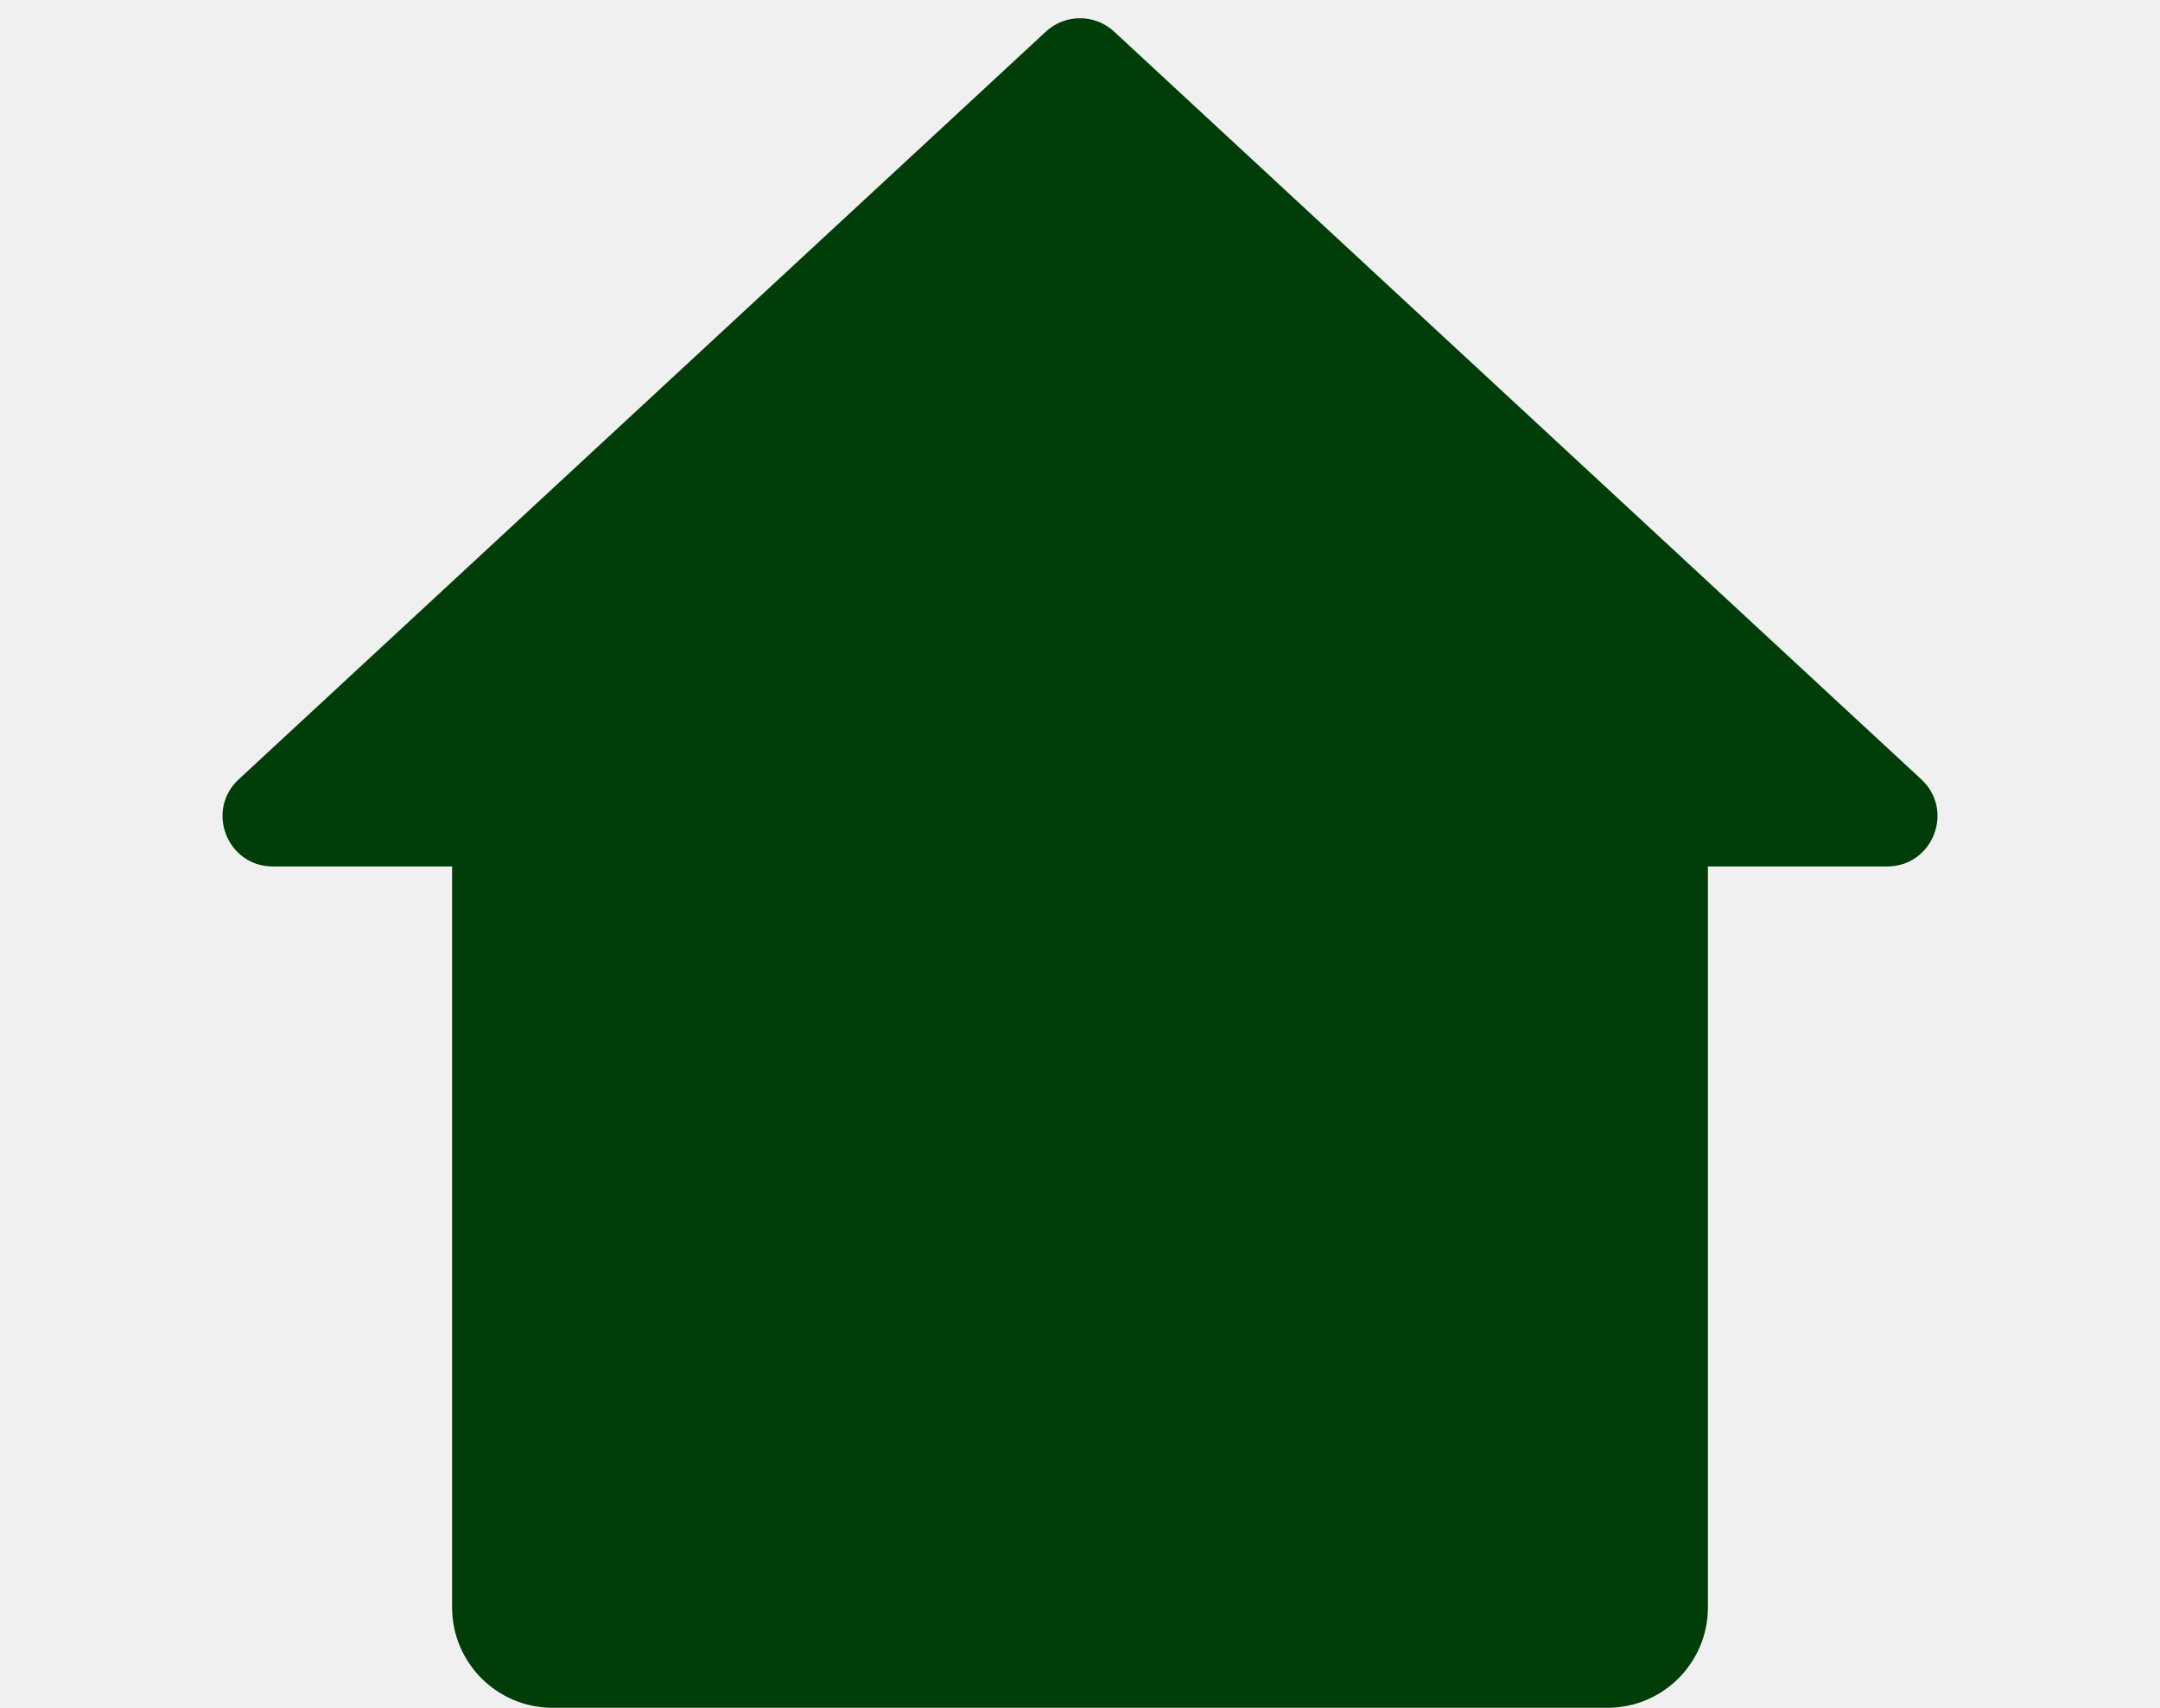
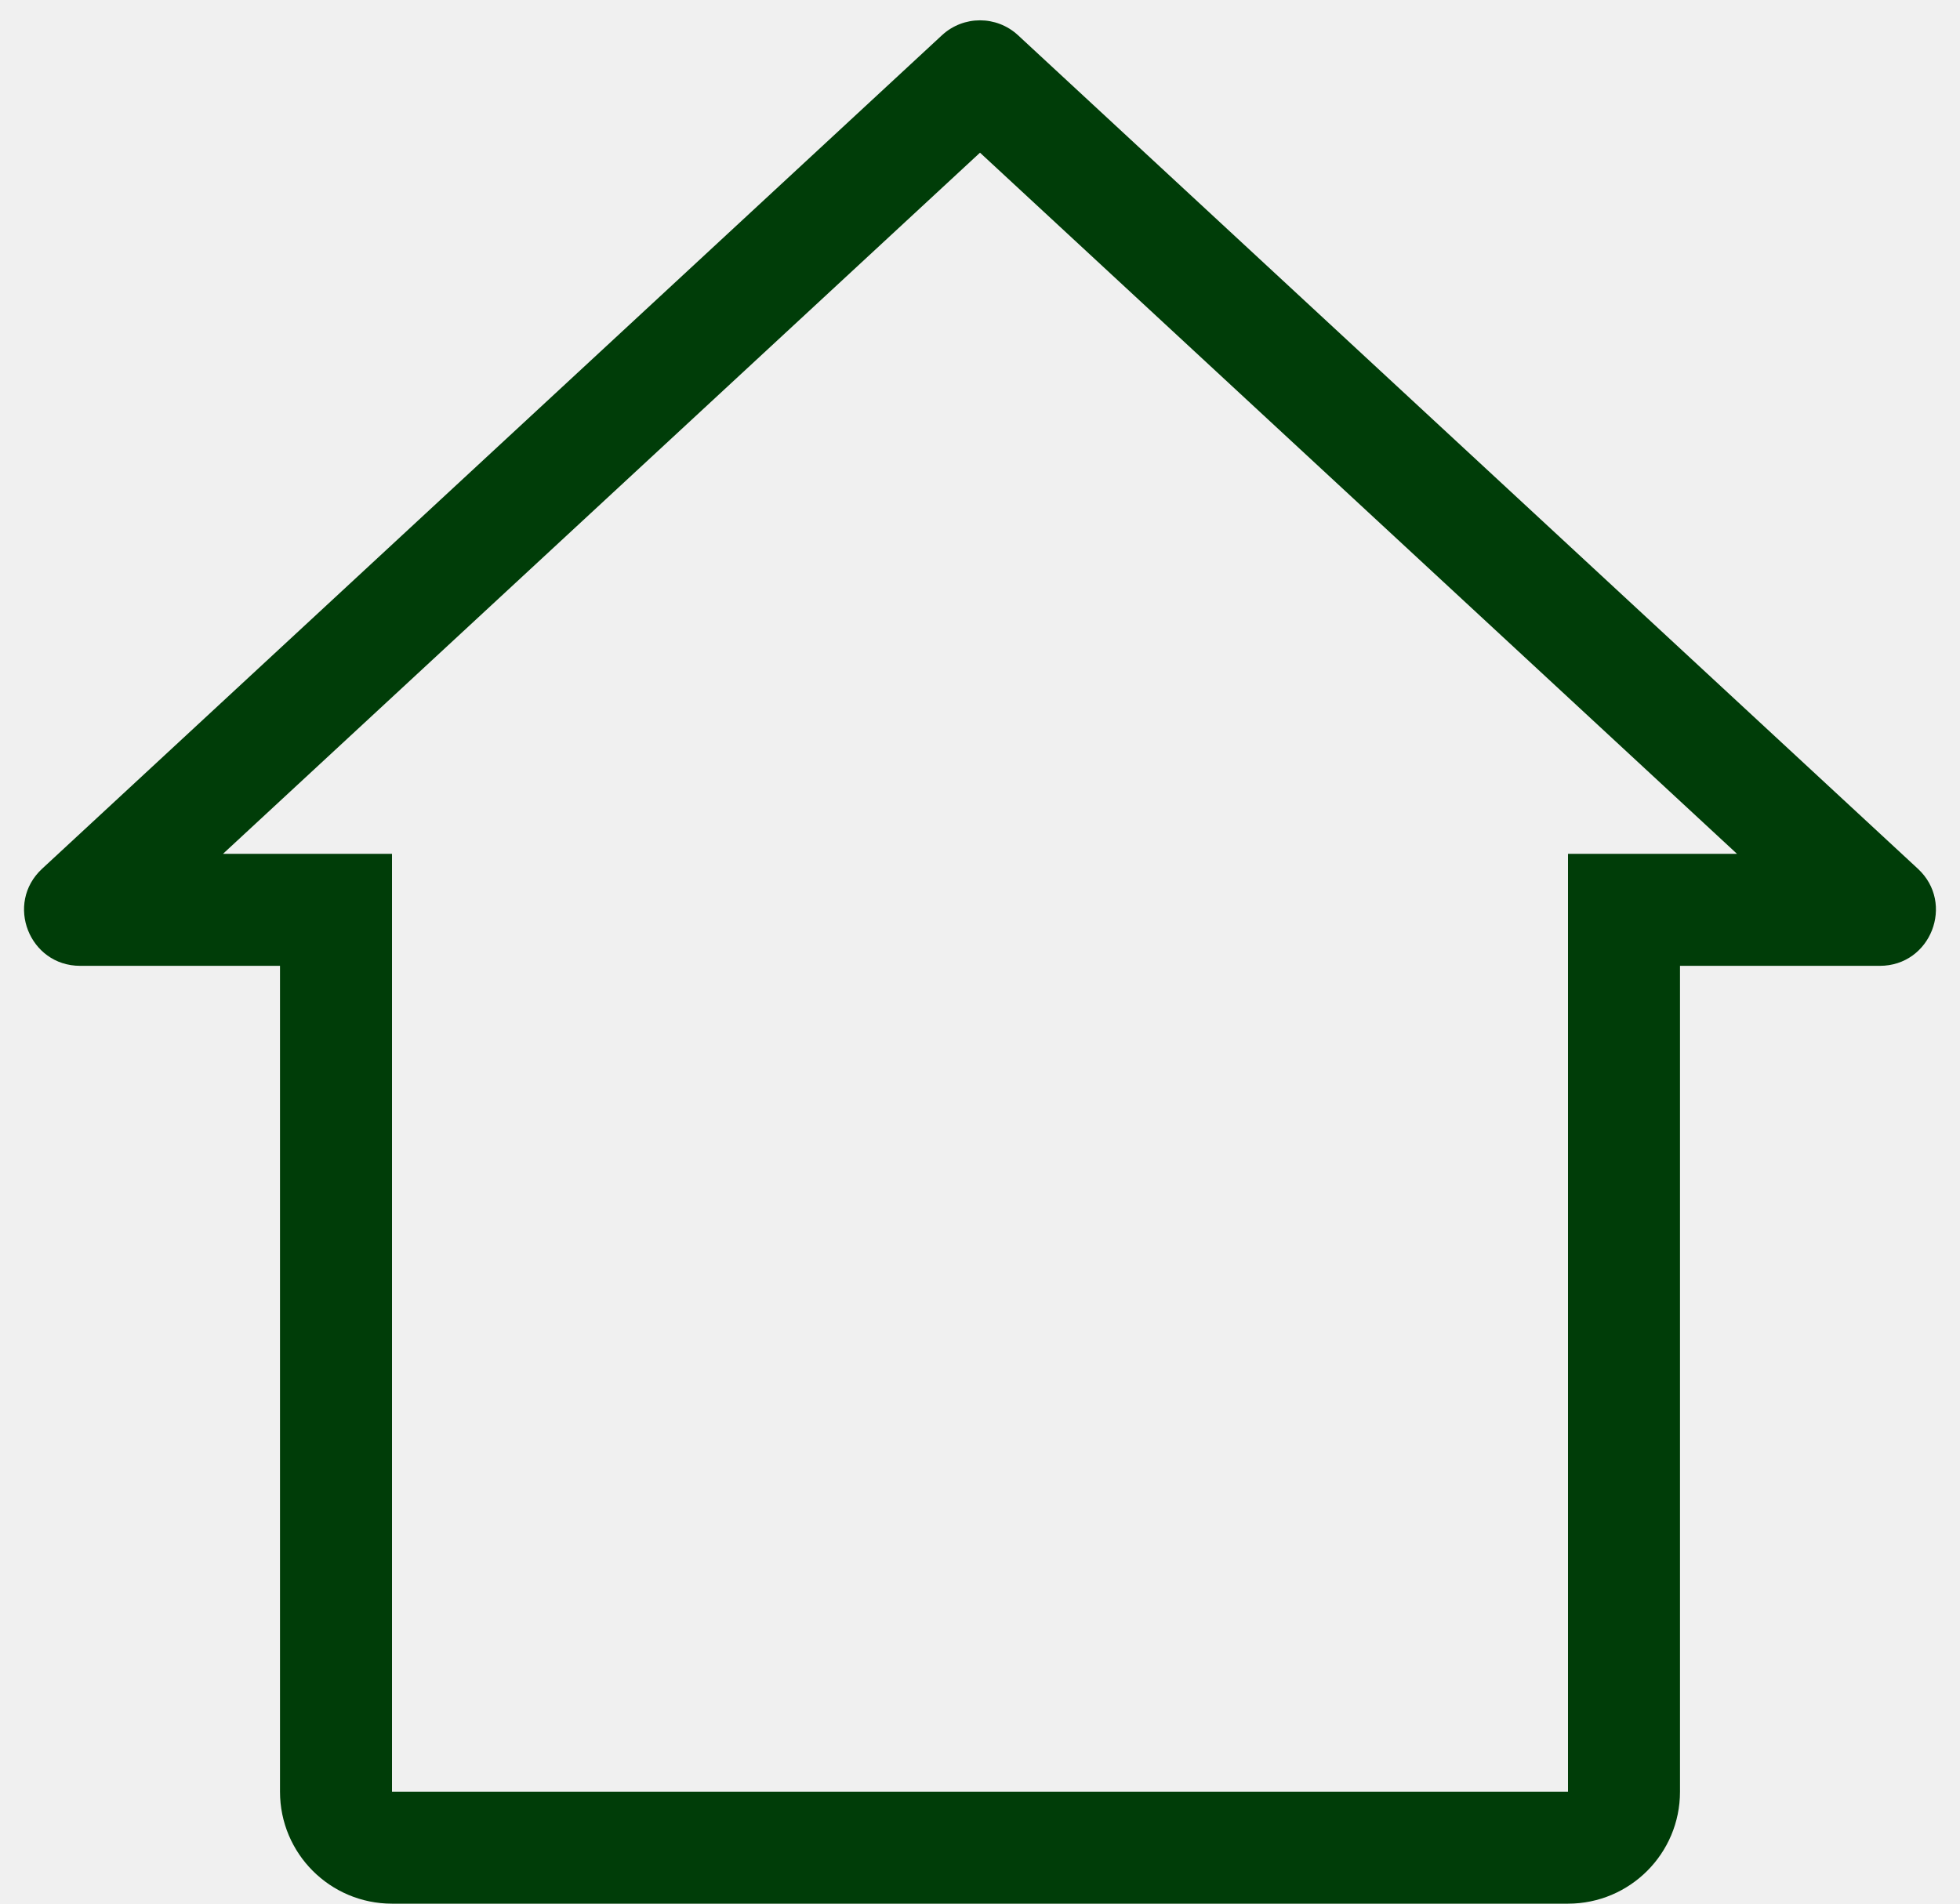
- <svg xmlns="http://www.w3.org/2000/svg" width="43" height="34" viewBox="0 0 43 34" fill="none">
-   <rect x="9" y="14" width="25" height="20" rx="2" fill="#003D08" />
-   <path d="M20.82 0.63C21.204 0.274 21.796 0.274 22.18 0.63L38.248 15.516C38.916 16.134 38.478 17.25 37.569 17.25H5.431C4.522 17.25 4.085 16.134 4.752 15.516L20.82 0.63Z" fill="#003D08" />
+ <svg xmlns="http://www.w3.org/2000/svg" width="35" height="34" viewBox="0 0 35 34" fill="none">
+   <mask id="path-1-inside-1_74_1228" fill="white">
+     <path fill-rule="evenodd" clip-rule="evenodd" d="M18.18 0.63C17.796 0.274 17.204 0.274 16.82 0.63L0.752 15.516C0.084 16.134 0.522 17.25 1.431 17.25H5V32C5 33.105 5.895 34 7 34H28C29.105 34 30 33.105 30 32V17.25H33.569C34.478 17.25 34.915 16.134 34.248 15.516L18.18 0.63Z" />
+   </mask>
+   <path d="M16.82 0.63L15.461 -0.838L15.461 -0.838L16.82 0.63ZM18.18 0.63L16.82 2.097L16.82 2.097L18.18 0.63ZM0.752 15.516L2.111 16.983L2.111 16.983L0.752 15.516ZM5 17.25H7V15.25H5V17.25ZM30 17.25V15.25H28V17.25H30ZM34.248 15.516L35.608 14.049V14.049L34.248 15.516ZM18.18 2.097C17.796 2.452 17.204 2.452 16.82 2.097L19.539 -0.838C18.388 -1.903 16.611 -1.903 15.461 -0.838L18.18 2.097ZM2.111 16.983L18.18 2.097L15.461 -0.838L-0.608 14.049L2.111 16.983ZM1.431 15.25C2.341 15.25 2.778 16.366 2.111 16.983L-0.608 14.049C-2.609 15.903 -1.297 19.25 1.431 19.25V15.25ZM5 15.25H1.431V19.25H5V15.25ZM7 32V17.25H3V32H7ZM7 32L7 32H3C3 34.209 4.791 36 7 36V32ZM28 32H7V36H28V32ZM28 32V32V36C30.209 36 32 34.209 32 32H28ZM28 17.25V32H32V17.25H28ZM33.569 15.25H30V19.25H33.569V15.25ZM32.889 16.983C32.222 16.366 32.659 15.25 33.569 15.25V19.25C36.297 19.25 37.609 15.903 35.608 14.049L32.889 16.983ZM16.82 2.097L32.889 16.983L35.608 14.049L19.539 -0.838L16.82 2.097Z" fill="#003D08" mask="url(#path-1-inside-1_74_1228)" />
</svg>
